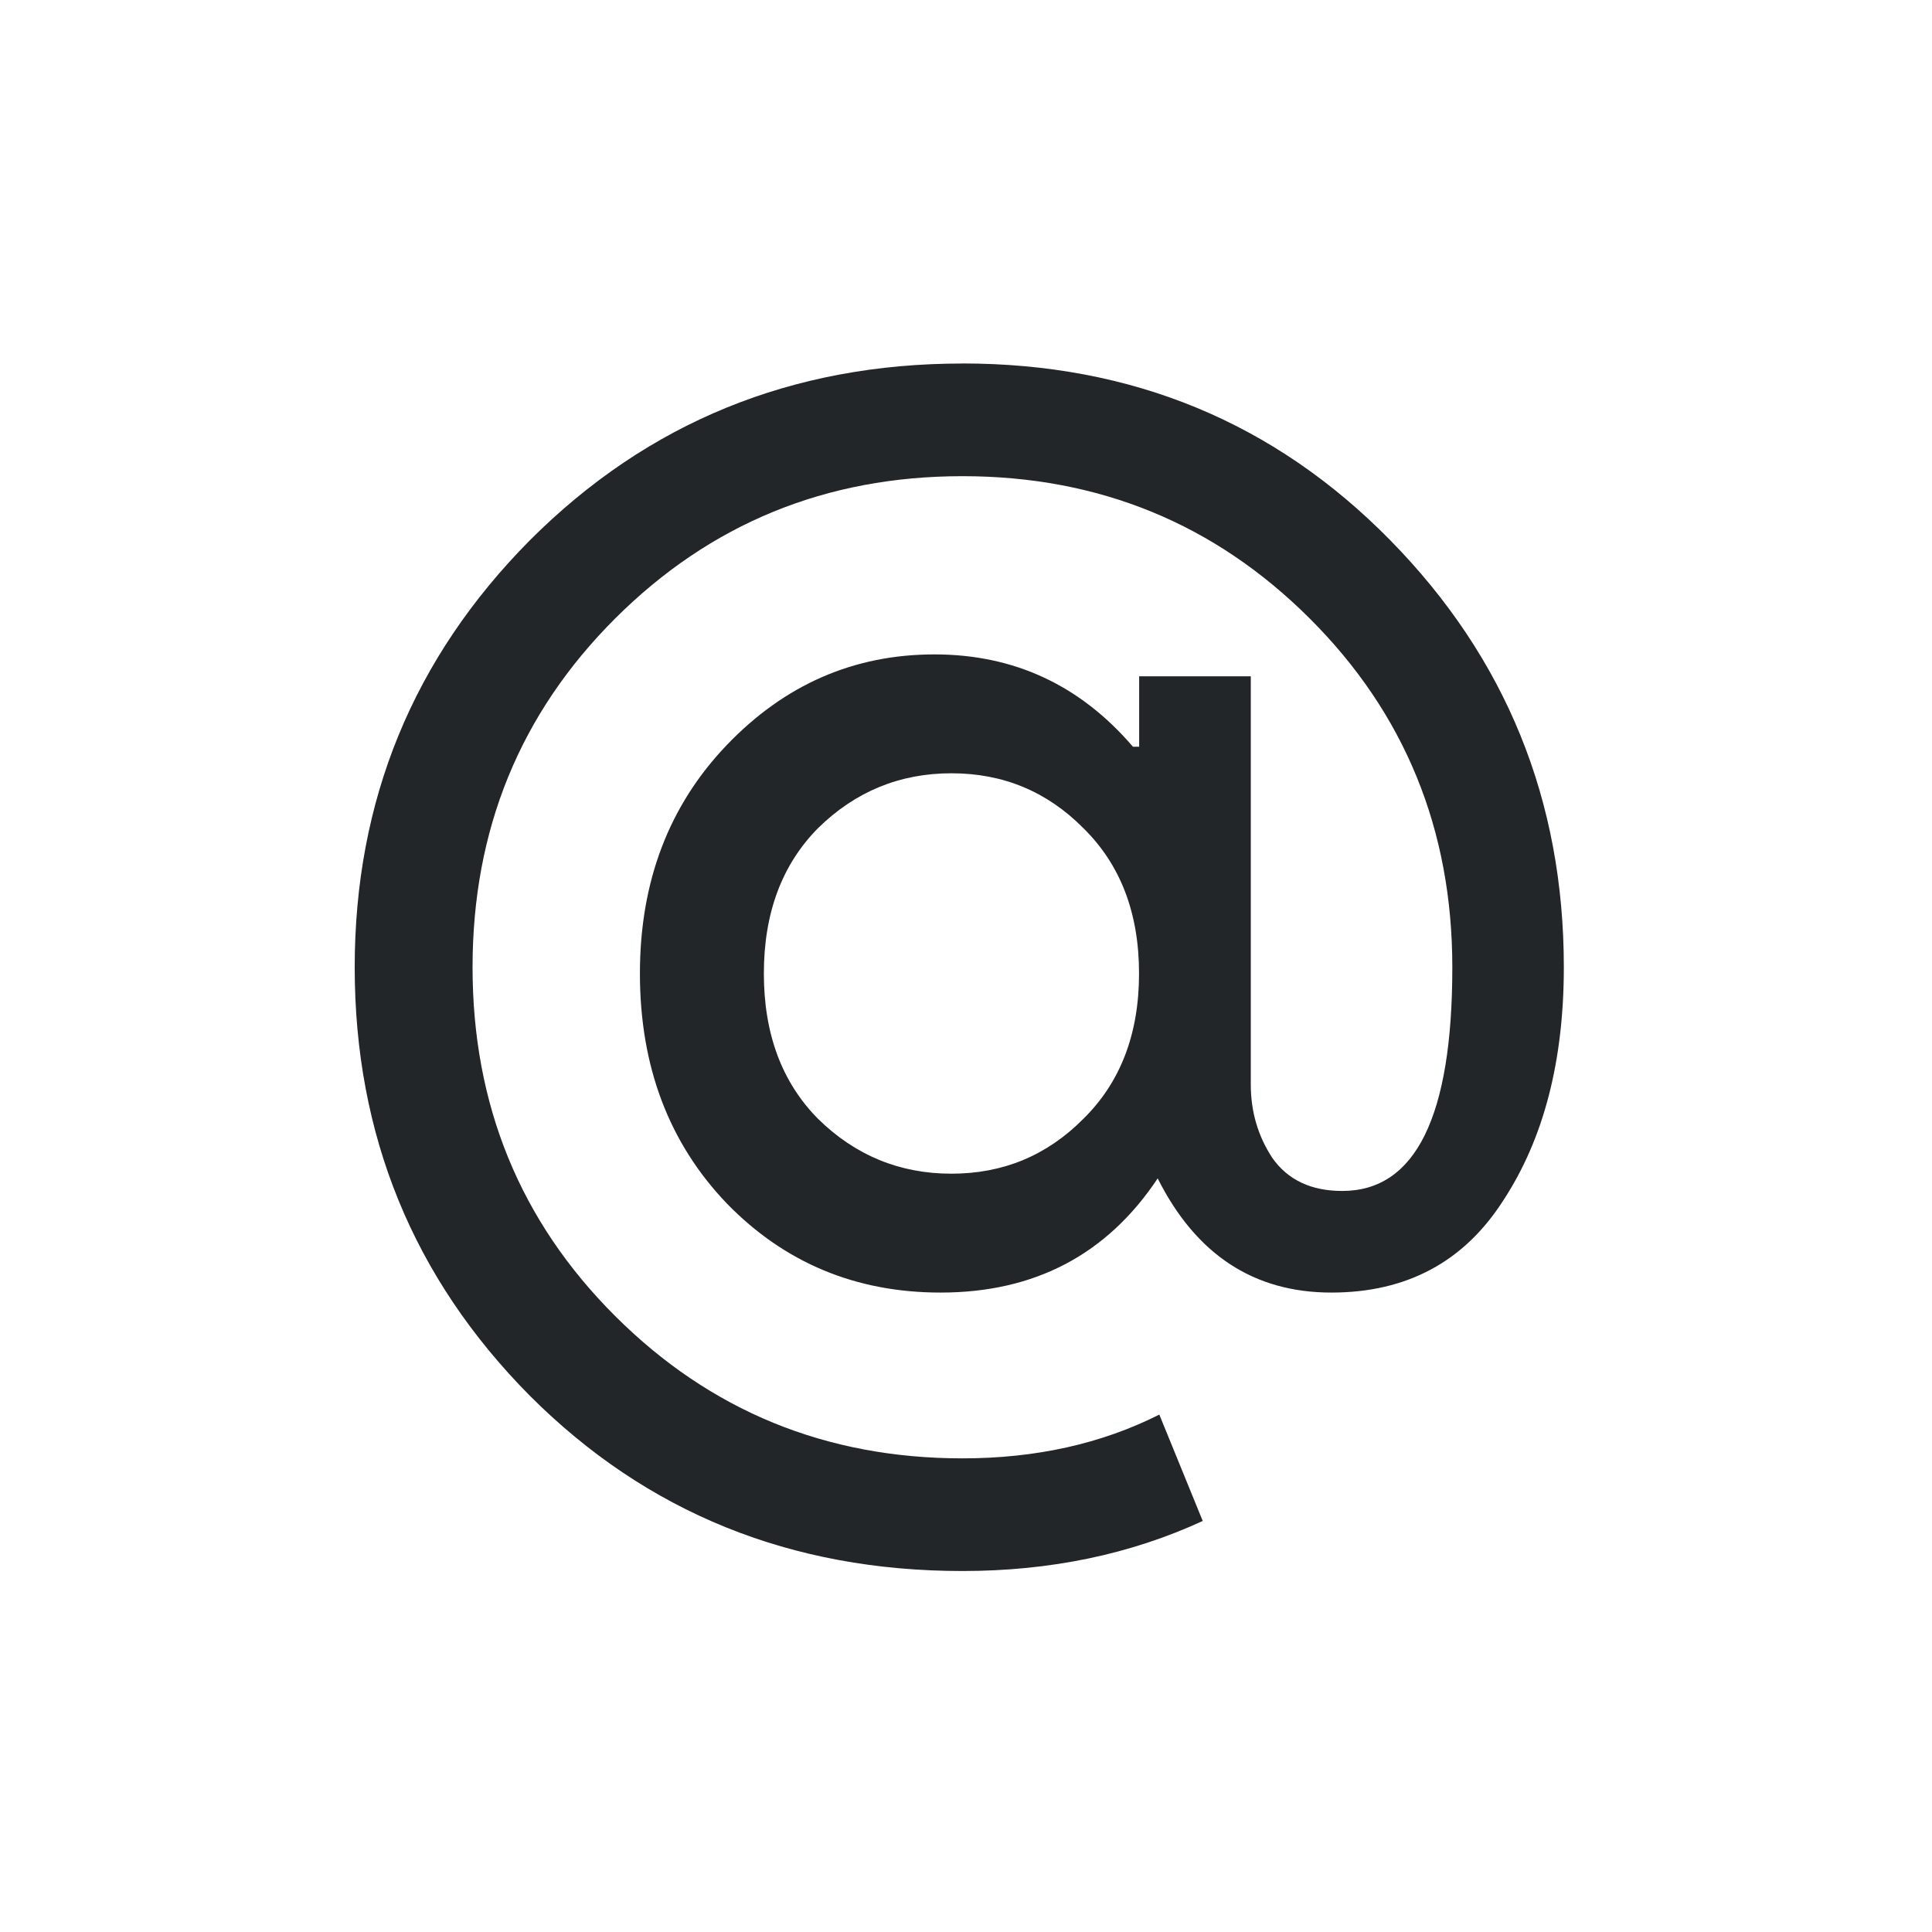
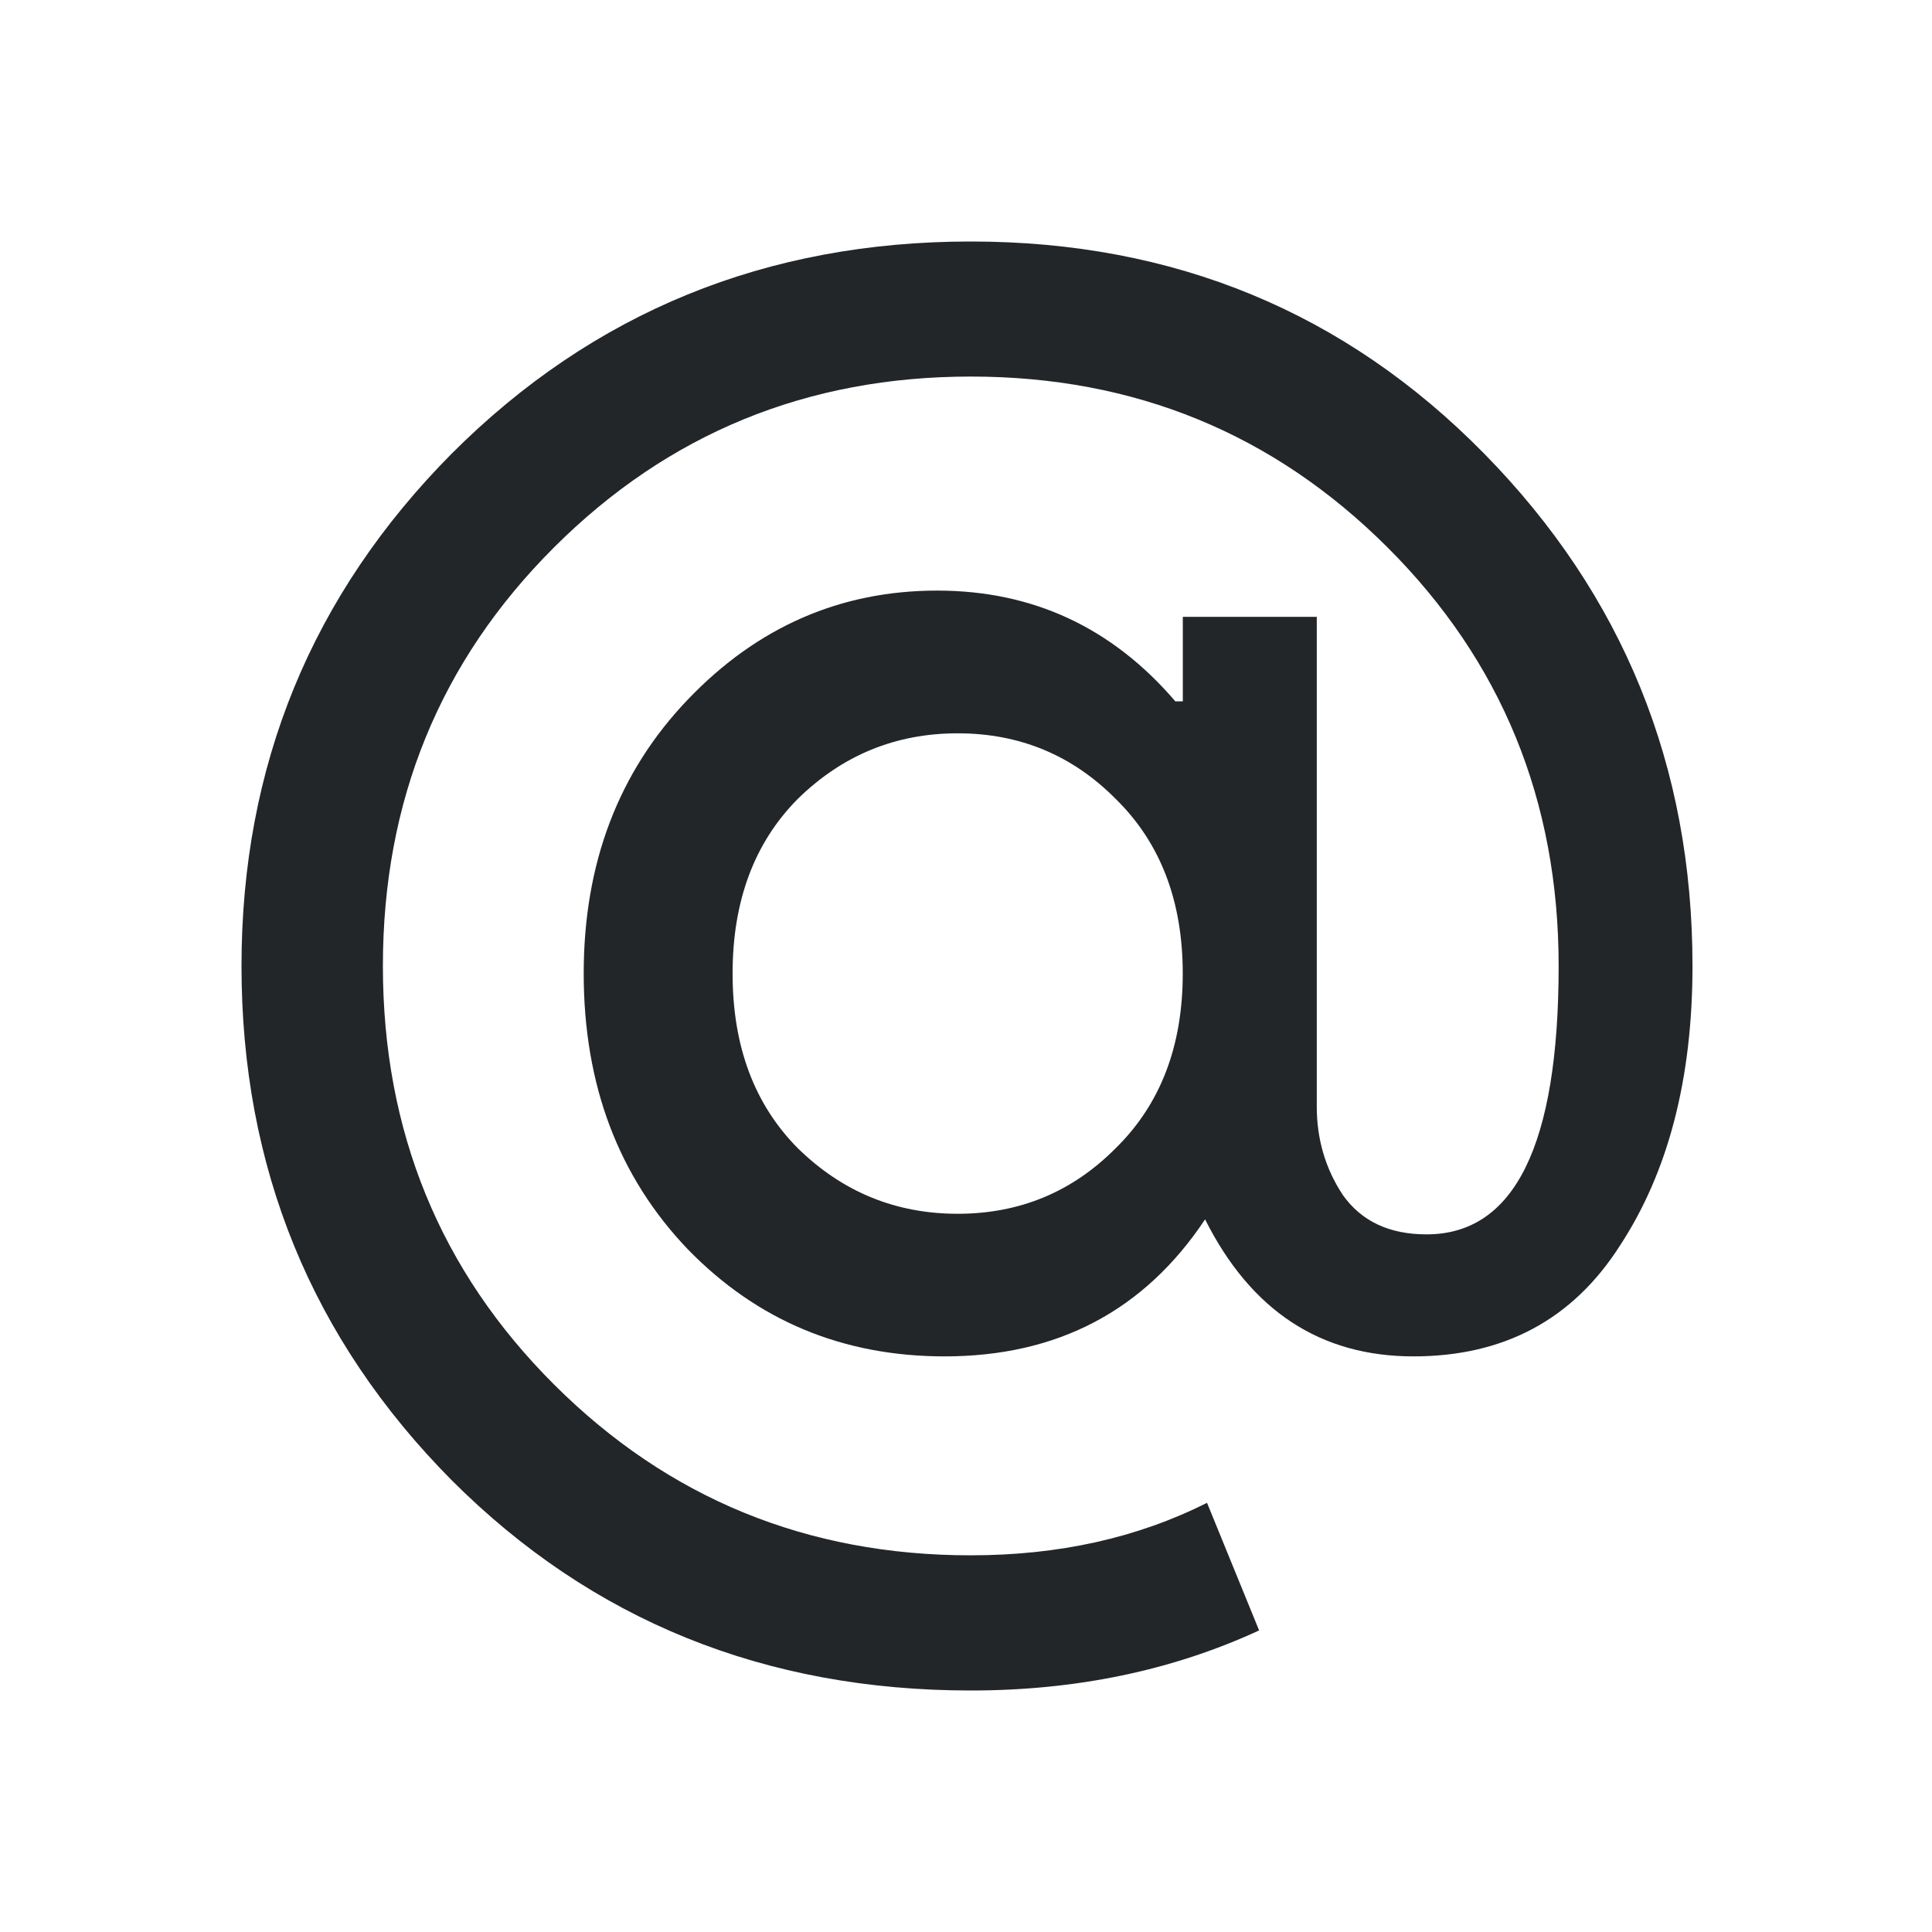
- <svg xmlns="http://www.w3.org/2000/svg" width="32" height="32" version="1.1" id="svg22">
-   <defs id="defs26" />
+ <svg xmlns="http://www.w3.org/2000/svg" xmlns:xlink="http://www.w3.org/1999/xlink" width="32" height="32" version="1.1" id="svg22">
+   <defs id="defs26">
+     <linearGradient id="linearGradient847">
+       <stop style="stop-color:#00b5cc;stop-opacity:1" offset="0" id="stop843" />
+       <stop style="stop-color:#0066ff;stop-opacity:1" offset="1" id="stop845" />
+     </linearGradient>
+     <linearGradient xlink:href="#linearGradient847" id="linearGradient849" x1="14.784" y1="-16.666" x2="34.252" y2="3.824" gradientUnits="userSpaceOnUse" />
+     <linearGradient xlink:href="#linearGradient847" id="linearGradient857" x1="42.746" y1="-12.068" x2="54" y2="0" gradientUnits="userSpaceOnUse" />
+   </defs>
  <g id="mail-unread">
    <rect style="opacity:0.001" width="32" height="32" x="0" y="0" id="rect12" />
-     <path id="path4252" style="font-style:normal;font-variant:normal;font-weight:normal;font-stretch:normal;font-size:18.526px;line-height:125%;font-family:'Product Sans';-inkscape-font-specification:'Product Sans';letter-spacing:0px;word-spacing:0px;fill:#232629;fill-opacity:1;stroke:none;stroke-width:0.625;stroke-linecap:butt;stroke-linejoin:miter;stroke-miterlimit:4;stroke-dasharray:none;stroke-opacity:0.85" d="m 15.939,6.02 q 4.211,0 7.087,2.927 2.876,2.928 2.876,7.073 0,2.332 -1.001,3.86 -0.976,1.529 -2.85,1.529 -1.926,0 -2.876,-1.891 -1.258,1.891 -3.595,1.891 -2.106,0 -3.543,-1.477 -1.438,-1.503 -1.438,-3.808 0,-2.28 1.438,-3.783 1.438,-1.502 3.441,-1.502 1.977,0 3.287,1.529 h 0.103 v -1.166 h 1.849 v 6.762 q 0,0.674 0.359,1.218 0.385,0.544 1.156,0.544 1.823,0 1.823,-3.705 0,-3.42 -2.362,-5.777 -2.362,-2.357 -5.752,-2.357 -3.389,0 -5.752,2.357 -2.362,2.358 -2.362,5.777 0,3.42 2.362,5.777 2.363,2.357 5.752,2.357 1.823,0 3.261,-0.725 l 0.719,1.762 q -1.798,0.829 -3.98,0.829 -4.262,0 -7.164,-2.902 -2.902,-2.927 -2.902,-7.098 0,-4.145 2.902,-7.073 2.927,-2.927 7.164,-2.927 z m -2.388,12.513 q 0.924,0.907 2.208,0.907 1.284,0 2.183,-0.907 0.924,-0.907 0.924,-2.409 0,-1.503 -0.924,-2.409 -0.899,-0.907 -2.183,-0.907 -1.284,0 -2.208,0.907 -0.899,0.907 -0.899,2.409 0,1.502 0.899,2.409 z" />
+     <path id="path4252" style="font-style:normal;font-variant:normal;font-weight:normal;font-stretch:normal;font-size:18.526px;line-height:125%;font-family:'Product Sans';-inkscape-font-specification:'Product Sans';letter-spacing:0px;word-spacing:0px;fill:#232629;fill-opacity:1;stroke:none;stroke-width:0.75;stroke-linecap:butt;stroke-linejoin:miter;stroke-miterlimit:4;stroke-dasharray:none;stroke-opacity:0.85" d="m 16.078,4 q 5.053,0 8.504,3.513 3.451,3.513 3.451,8.487 0,2.798 -1.202,4.632 -1.171,1.834 -3.42,1.834 -2.311,0 -3.451,-2.269 -1.51,2.269 -4.314,2.269 -2.527,0 -4.252,-1.772 -1.726,-1.803 -1.726,-4.57 0,-2.736 1.726,-4.539 1.725,-1.803 4.129,-1.803 2.373,0 3.944,1.834 h 0.124 v -1.399 h 2.219 v 8.114 q 0,0.808 0.431,1.461 0.462,0.653 1.387,0.653 2.188,0 2.188,-4.446 0,-4.104 -2.835,-6.933 -2.835,-2.829 -6.902,-2.829 -4.067,0 -6.902,2.829 -2.835,2.829 -2.835,6.933 0,4.104 2.835,6.933 2.835,2.829 6.902,2.829 2.188,0 3.913,-0.87 l 0.863,2.114 Q 18.698,28 16.079,28 10.964,28 7.482,24.518 4,21.005 4,16 4,11.026 7.482,7.513 10.994,4 16.079,4 Z m -2.866,15.016 q 1.109,1.088 2.65,1.088 1.541,0 2.619,-1.088 1.109,-1.088 1.109,-2.891 0,-1.803 -1.109,-2.891 -1.078,-1.088 -2.619,-1.088 -1.541,0 -2.65,1.088 -1.078,1.088 -1.078,2.891 0,1.803 1.078,2.891 z" />
  </g>
  <g id="22-22-mail-unread">
    <g id="g921">
      <rect style="opacity:0.001" width="22" height="22" x="32" y="10" id="rect2" />
-       <path id="path4252-3" style="font-style:normal;font-variant:normal;font-weight:normal;font-stretch:normal;font-size:18.526px;line-height:125%;font-family:'Product Sans';-inkscape-font-specification:'Product Sans';letter-spacing:0px;word-spacing:0px;fill:#232629;fill-opacity:1;stroke:none;stroke-width:0.438;stroke-linecap:butt;stroke-linejoin:miter;stroke-miterlimit:4;stroke-dasharray:none;stroke-opacity:0.85" d="m 42.941,14.245 q 2.948,0 4.961,2.049 2.013,2.049 2.013,4.951 0,1.632 -0.701,2.702 -0.683,1.07 -1.995,1.07 -1.348,0 -2.013,-1.324 -0.881,1.324 -2.516,1.324 -1.474,0 -2.48,-1.034 -1.007,-1.052 -1.007,-2.666 0,-1.596 1.007,-2.648 1.006,-1.052 2.408,-1.052 1.384,0 2.301,1.07 h 0.072 v -0.816 h 1.294 v 4.733 q 0,0.471 0.252,0.852 0.27,0.381 0.809,0.381 1.276,0 1.276,-2.593 0,-2.394 -1.654,-4.044 -1.654,-1.65 -4.026,-1.65 -2.373,0 -4.026,1.65 -1.654,1.65 -1.654,4.044 0,2.394 1.654,4.044 1.654,1.65 4.026,1.65 1.276,0 2.283,-0.508 l 0.503,1.233 q -1.258,0.58 -2.786,0.58 -2.984,0 -5.015,-2.031 Q 35.895,24.165 35.895,21.245 q 0,-2.901 2.031,-4.951 2.049,-2.049 5.015,-2.049 z m -1.672,8.759 q 0.647,0.635 1.546,0.635 0.899,0 1.528,-0.635 0.647,-0.635 0.647,-1.686 0,-1.052 -0.647,-1.687 -0.629,-0.635 -1.528,-0.635 -0.899,0 -1.546,0.635 -0.629,0.635 -0.629,1.687 0,1.052 0.629,1.686 z" />
+       <path id="path4252-3" style="font-style:normal;font-variant:normal;font-weight:normal;font-stretch:normal;font-size:18.526px;line-height:125%;font-family:'Product Sans';-inkscape-font-specification:'Product Sans';letter-spacing:0px;word-spacing:0px;fill:#232629;fill-opacity:1;stroke:none;stroke-width:0.5;stroke-linecap:butt;stroke-linejoin:miter;stroke-miterlimit:4;stroke-dasharray:none;stroke-opacity:0.85" d="m 43.052,13 q 3.369,0 5.67,2.342 2.301,2.342 2.301,5.658 0,1.865 -0.801,3.088 -0.781,1.223 -2.28,1.223 -1.541,0 -2.301,-1.513 -1.007,1.513 -2.876,1.513 -1.685,0 -2.835,-1.181 -1.15,-1.202 -1.15,-3.047 0,-1.824 1.15,-3.026 1.15,-1.202 2.753,-1.202 1.582,0 2.629,1.223 h 0.082 V 17.145 h 1.479 v 5.409 q 0,0.539 0.288,0.974 0.308,0.435 0.924,0.435 1.458,0 1.458,-2.964 0,-2.736 -1.89,-4.622 -1.89,-1.886 -4.601,-1.886 -2.712,0 -4.602,1.886 -1.89,1.886 -1.89,4.622 0,2.736 1.89,4.622 1.89,1.886 4.602,1.886 1.458,0 2.609,-0.58 l 0.575,1.409 Q 44.798,29 43.053,29 39.643,29 37.321,26.679 35,24.337 35,21 35,17.684 37.321,15.342 39.663,13 43.053,13 Z m -1.91,10.01 q 0.74,0.725 1.767,0.725 1.027,0 1.746,-0.725 0.74,-0.725 0.74,-1.927 0,-1.202 -0.74,-1.927 -0.719,-0.725 -1.746,-0.725 -1.027,0 -1.767,0.725 -0.719,0.725 -0.719,1.927 0,1.202 0.719,1.927 z" />
    </g>
  </g>
  <g id="mail-unread-new">
    <rect style="opacity:0.001" width="32" height="32" x="0" y="-32" id="rect17" />
-     <path id="path4252-36" style="font-style:normal;font-variant:normal;font-weight:normal;font-stretch:normal;font-size:18.526px;line-height:125%;font-family:'Product Sans';-inkscape-font-specification:'Product Sans';letter-spacing:0px;word-spacing:0px;fill:#006da0;fill-opacity:1;stroke:none;stroke-width:0.625;stroke-linecap:butt;stroke-linejoin:miter;stroke-miterlimit:4;stroke-dasharray:none;stroke-opacity:0.85" d="m 16.132,-26.024 q 4.211,0 7.087,2.927 2.876,2.928 2.876,7.073 0,2.332 -1.001,3.86 -0.976,1.529 -2.85,1.529 -1.926,0 -2.876,-1.891 -1.258,1.891 -3.595,1.891 -2.106,0 -3.543,-1.477 -1.438,-1.503 -1.438,-3.808 0,-2.28 1.438,-3.783 1.438,-1.502 3.441,-1.502 1.977,0 3.287,1.529 h 0.103 v -1.166 h 1.849 v 6.762 q 0,0.674 0.359,1.218 0.385,0.544 1.156,0.544 1.823,0 1.823,-3.705 0,-3.42 -2.362,-5.777 -2.362,-2.357 -5.752,-2.357 -3.389,0 -5.752,2.357 -2.362,2.358 -2.362,5.777 0,3.42 2.362,5.777 2.363,2.357 5.752,2.357 1.823,0 3.261,-0.725 l 0.719,1.762 q -1.798,0.829 -3.98,0.829 -4.262,0 -7.164,-2.902 -2.902,-2.927 -2.902,-7.098 0,-4.145 2.902,-7.073 2.927,-2.927 7.164,-2.927 z m -2.388,12.513 q 0.924,0.907 2.208,0.907 1.284,0 2.183,-0.907 0.924,-0.907 0.924,-2.409 0,-1.503 -0.924,-2.409 -0.899,-0.907 -2.183,-0.907 -1.284,0 -2.208,0.907 -0.899,0.907 -0.899,2.409 0,1.502 0.899,2.409 z" />
+     <path id="path4252-36" style="font-style:normal;font-variant:normal;font-weight:normal;font-stretch:normal;font-size:18.526px;line-height:125%;font-family:'Product Sans';-inkscape-font-specification:'Product Sans';letter-spacing:0px;word-spacing:0px;fill:url(#linearGradient849);fill-opacity:1;stroke:none;stroke-width:0.75;stroke-linecap:butt;stroke-linejoin:miter;stroke-miterlimit:4;stroke-dasharray:none;stroke-opacity:0.85" d="m 16.078,-28 q 5.053,0 8.504,3.513 3.451,3.513 3.451,8.487 0,2.798 -1.202,4.632 -1.171,1.834 -3.42,1.834 -2.311,0 -3.451,-2.269 -1.51,2.269 -4.314,2.269 -2.527,0 -4.252,-1.772 -1.726,-1.803 -1.726,-4.57 0,-2.736 1.726,-4.539 1.725,-1.803 4.129,-1.803 2.373,0 3.944,1.834 h 0.124 v -1.399 h 2.219 v 8.114 q 0,0.808 0.431,1.461 0.462,0.653 1.387,0.653 2.188,0 2.188,-4.446 0,-4.104 -2.835,-6.933 -2.835,-2.829 -6.902,-2.829 -4.067,0 -6.902,2.829 -2.835,2.829 -2.835,6.933 0,4.104 2.835,6.933 2.835,2.829 6.902,2.829 2.188,0 3.913,-0.87 l 0.863,2.114 Q 18.698,-4 16.079,-4 10.964,-4 7.482,-7.482 4,-10.995 4,-16 4,-20.974 7.482,-24.487 10.994,-28 16.079,-28 Z m -2.866,15.016 q 1.109,1.088 2.65,1.088 1.541,0 2.619,-1.088 1.109,-1.088 1.109,-2.891 0,-1.803 -1.109,-2.891 -1.078,-1.088 -2.619,-1.088 -1.541,0 -2.65,1.088 -1.078,1.088 -1.078,2.891 0,1.803 1.078,2.891 z" />
  </g>
  <g id="22-22-mail-unread-new">
    <rect style="opacity:0.001" width="22" height="22" x="32" y="-22" id="rect7" />
-     <path id="path4252-3-7" style="font-style:normal;font-variant:normal;font-weight:normal;font-stretch:normal;font-size:18.526px;line-height:125%;font-family:'Product Sans';-inkscape-font-specification:'Product Sans';letter-spacing:0px;word-spacing:0px;fill:#006da0;fill-opacity:1;stroke:none;stroke-width:0.438;stroke-linecap:butt;stroke-linejoin:miter;stroke-miterlimit:4;stroke-dasharray:none;stroke-opacity:0.85" d="m 43.078,-17.981 q 2.948,0 4.961,2.049 2.013,2.049 2.013,4.951 0,1.632 -0.701,2.702 -0.683,1.07 -1.995,1.07 -1.348,0 -2.013,-1.324 -0.881,1.324 -2.516,1.324 -1.474,0 -2.48,-1.034 -1.007,-1.052 -1.007,-2.666 0,-1.596 1.007,-2.648 1.006,-1.052 2.408,-1.052 1.384,0 2.301,1.07 h 0.072 V -14.354 h 1.294 v 4.733 q 0,0.471 0.252,0.852 0.27,0.381 0.809,0.381 1.276,0 1.276,-2.593 0,-2.394 -1.654,-4.044 -1.654,-1.65 -4.026,-1.65 -2.373,0 -4.026,1.65 -1.654,1.65 -1.654,4.044 0,2.394 1.654,4.044 1.654,1.65 4.026,1.65 1.276,0 2.283,-0.508 l 0.503,1.233 q -1.258,0.58 -2.786,0.58 -2.984,0 -5.015,-2.031 -2.031,-2.049 -2.031,-4.969 0,-2.901 2.031,-4.951 2.049,-2.049 5.015,-2.049 z m -1.672,8.759 q 0.647,0.635 1.546,0.635 0.899,0 1.528,-0.635 0.647,-0.635 0.647,-1.686 0,-1.052 -0.647,-1.687 -0.629,-0.635 -1.528,-0.635 -0.899,0 -1.546,0.635 -0.629,0.635 -0.629,1.687 0,1.052 0.629,1.686 z" />
+     <path id="path4252-3-7" style="font-style:normal;font-variant:normal;font-weight:normal;font-stretch:normal;font-size:18.526px;line-height:125%;font-family:'Product Sans';-inkscape-font-specification:'Product Sans';letter-spacing:0px;word-spacing:0px;fill:url(#linearGradient857);fill-opacity:1;stroke:none;stroke-width:0.5;stroke-linecap:butt;stroke-linejoin:miter;stroke-miterlimit:4;stroke-dasharray:none;stroke-opacity:0.85" d="m 43.052,-19 q 3.369,0 5.67,2.342 2.301,2.342 2.301,5.658 0,1.865 -0.801,3.088 -0.781,1.223 -2.28,1.223 -1.541,0 -2.301,-1.513 -1.007,1.513 -2.876,1.513 -1.685,0 -2.835,-1.181 -1.15,-1.202 -1.15,-3.047 0,-1.824 1.15,-3.026 1.15,-1.202 2.753,-1.202 1.582,0 2.629,1.223 h 0.082 v -0.933 h 1.479 v 5.409 q 0,0.539 0.288,0.974 0.308,0.435 0.924,0.435 1.458,0 1.458,-2.964 0,-2.736 -1.89,-4.622 -1.89,-1.886 -4.601,-1.886 -2.712,0 -4.602,1.886 -1.89,1.886 -1.89,4.622 0,2.736 1.89,4.622 1.89,1.886 4.602,1.886 1.458,0 2.609,-0.58 l 0.575,1.409 Q 44.798,-3 43.053,-3 39.643,-3 37.321,-5.321 35,-7.663 35,-11 q 0,-3.316 2.321,-5.658 Q 39.663,-19 43.053,-19 Z M 41.142,-8.99 q 0.74,0.725 1.767,0.725 1.027,0 1.746,-0.725 0.74,-0.725 0.74,-1.927 0,-1.202 -0.74,-1.928 -0.719,-0.725 -1.746,-0.725 -1.027,0 -1.767,0.725 -0.719,0.725 -0.719,1.928 0,1.202 0.719,1.927 z" />
  </g>
</svg>
